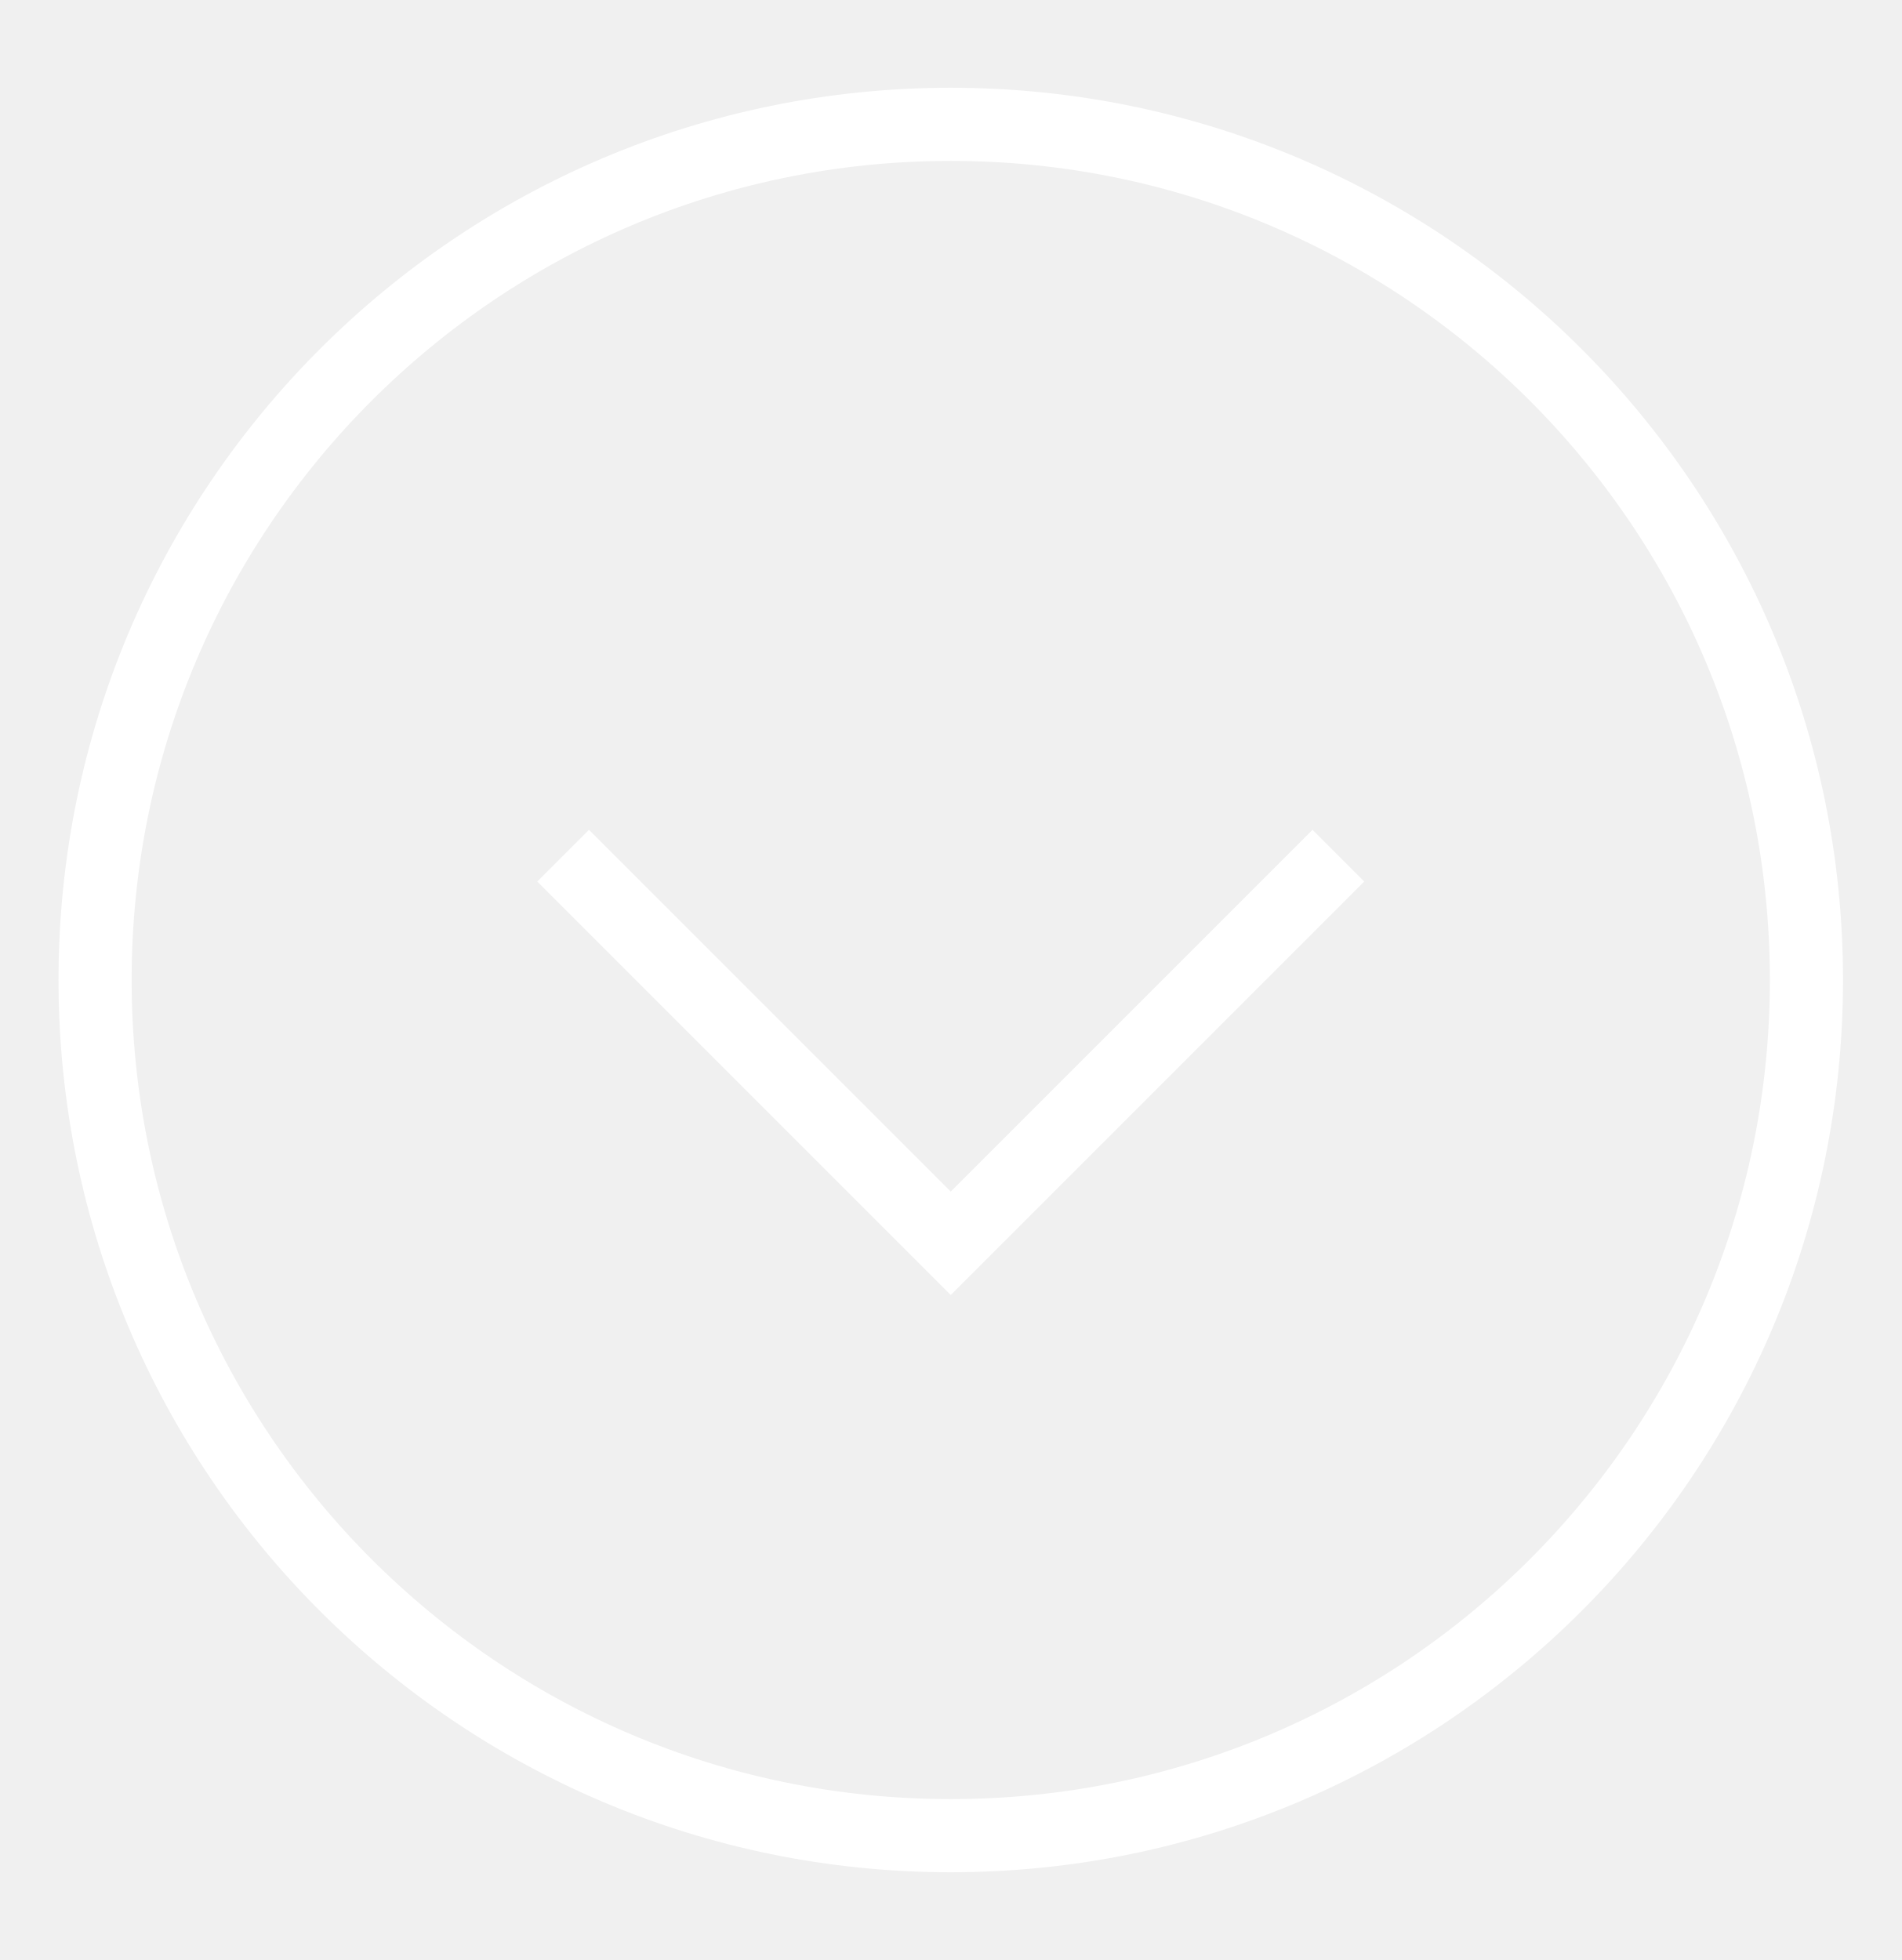
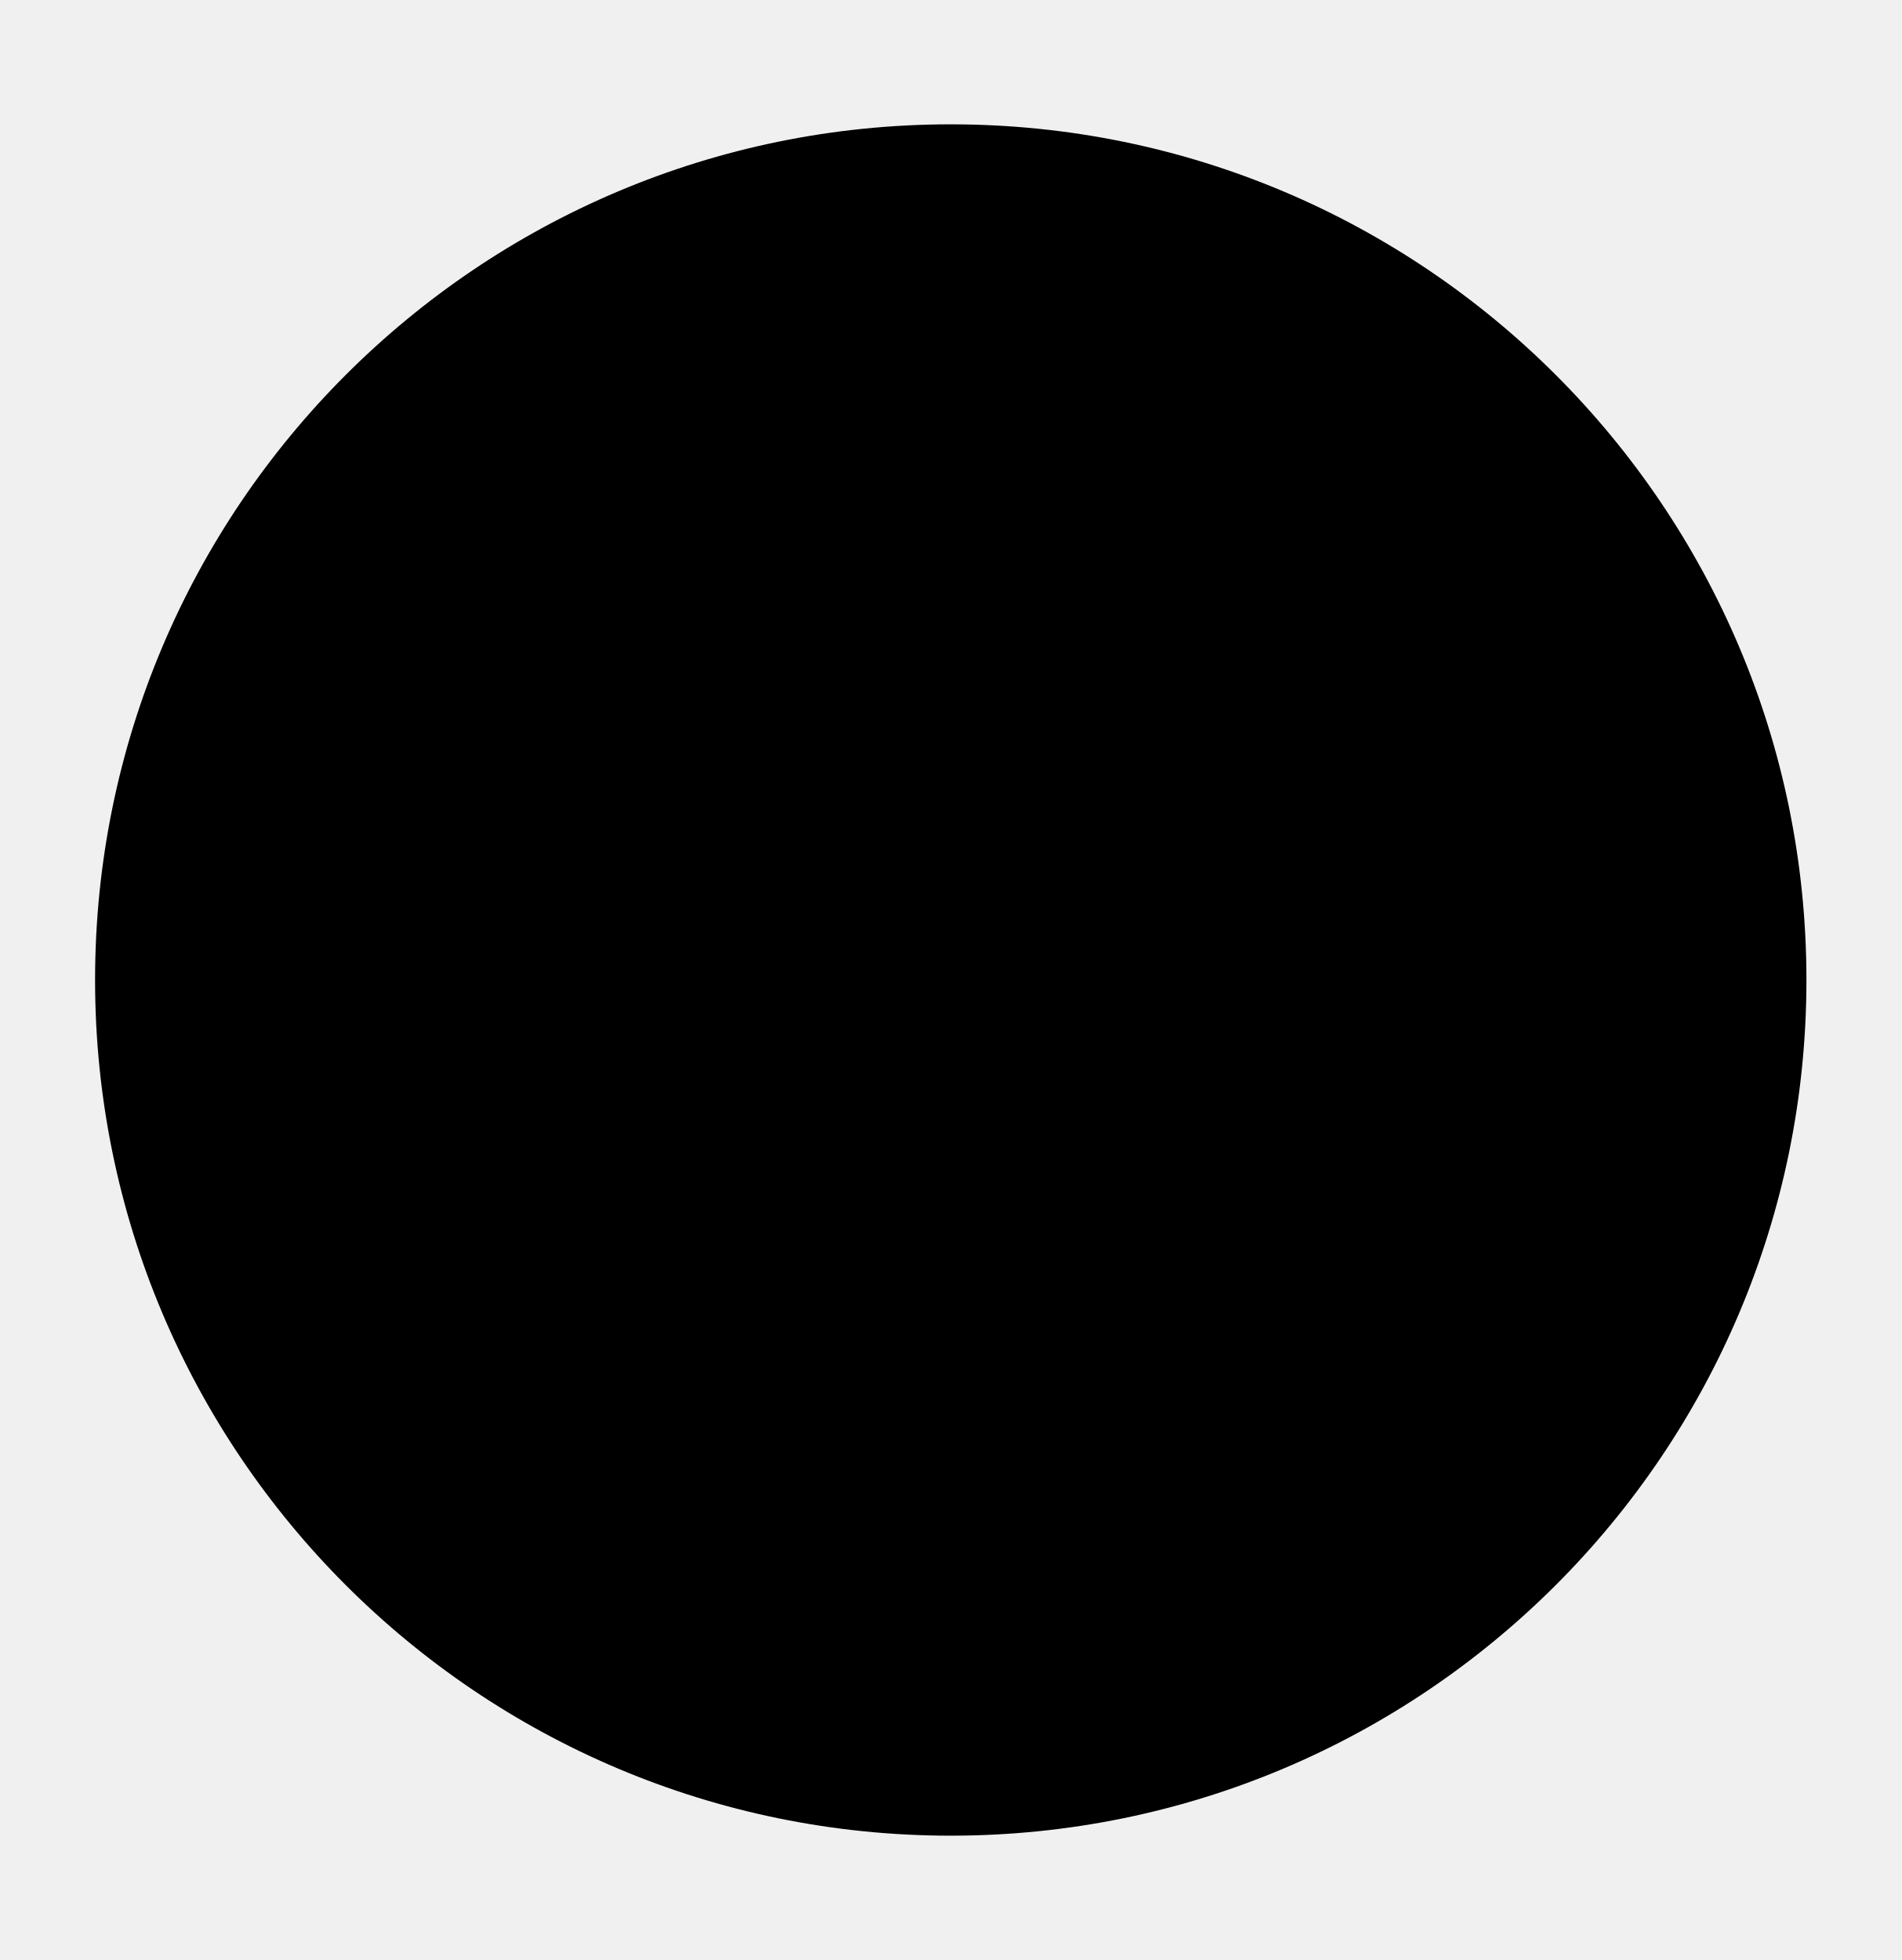
- <svg xmlns="http://www.w3.org/2000/svg" id="scroll-down-icon" viewBox="-695 695.6 26 26.8">
-   <style>.st0{fill:none;stroke:#fff;stroke-miterlimit:10}</style>
-   <circle class="st0" cx="-682" cy="709" r="11.7" />
-   <path class="st0" d="M-676.7 707.3l-5.3 5.3-5.3-5.3" />
+ <svg xmlns="http://www.w3.org/2000/svg" class="scroll-down-icon" id="scroll-down-icon" viewBox="-695 695.6 26 26.8">
+   <circle class="scroll-down-icon__circle" cx="-682" cy="709" r="11.7" />
+   <path class="scroll-down-icon__arrow" d="M-676.7 707.3l-5.3 5.3-5.3-5.3" />
</svg>
